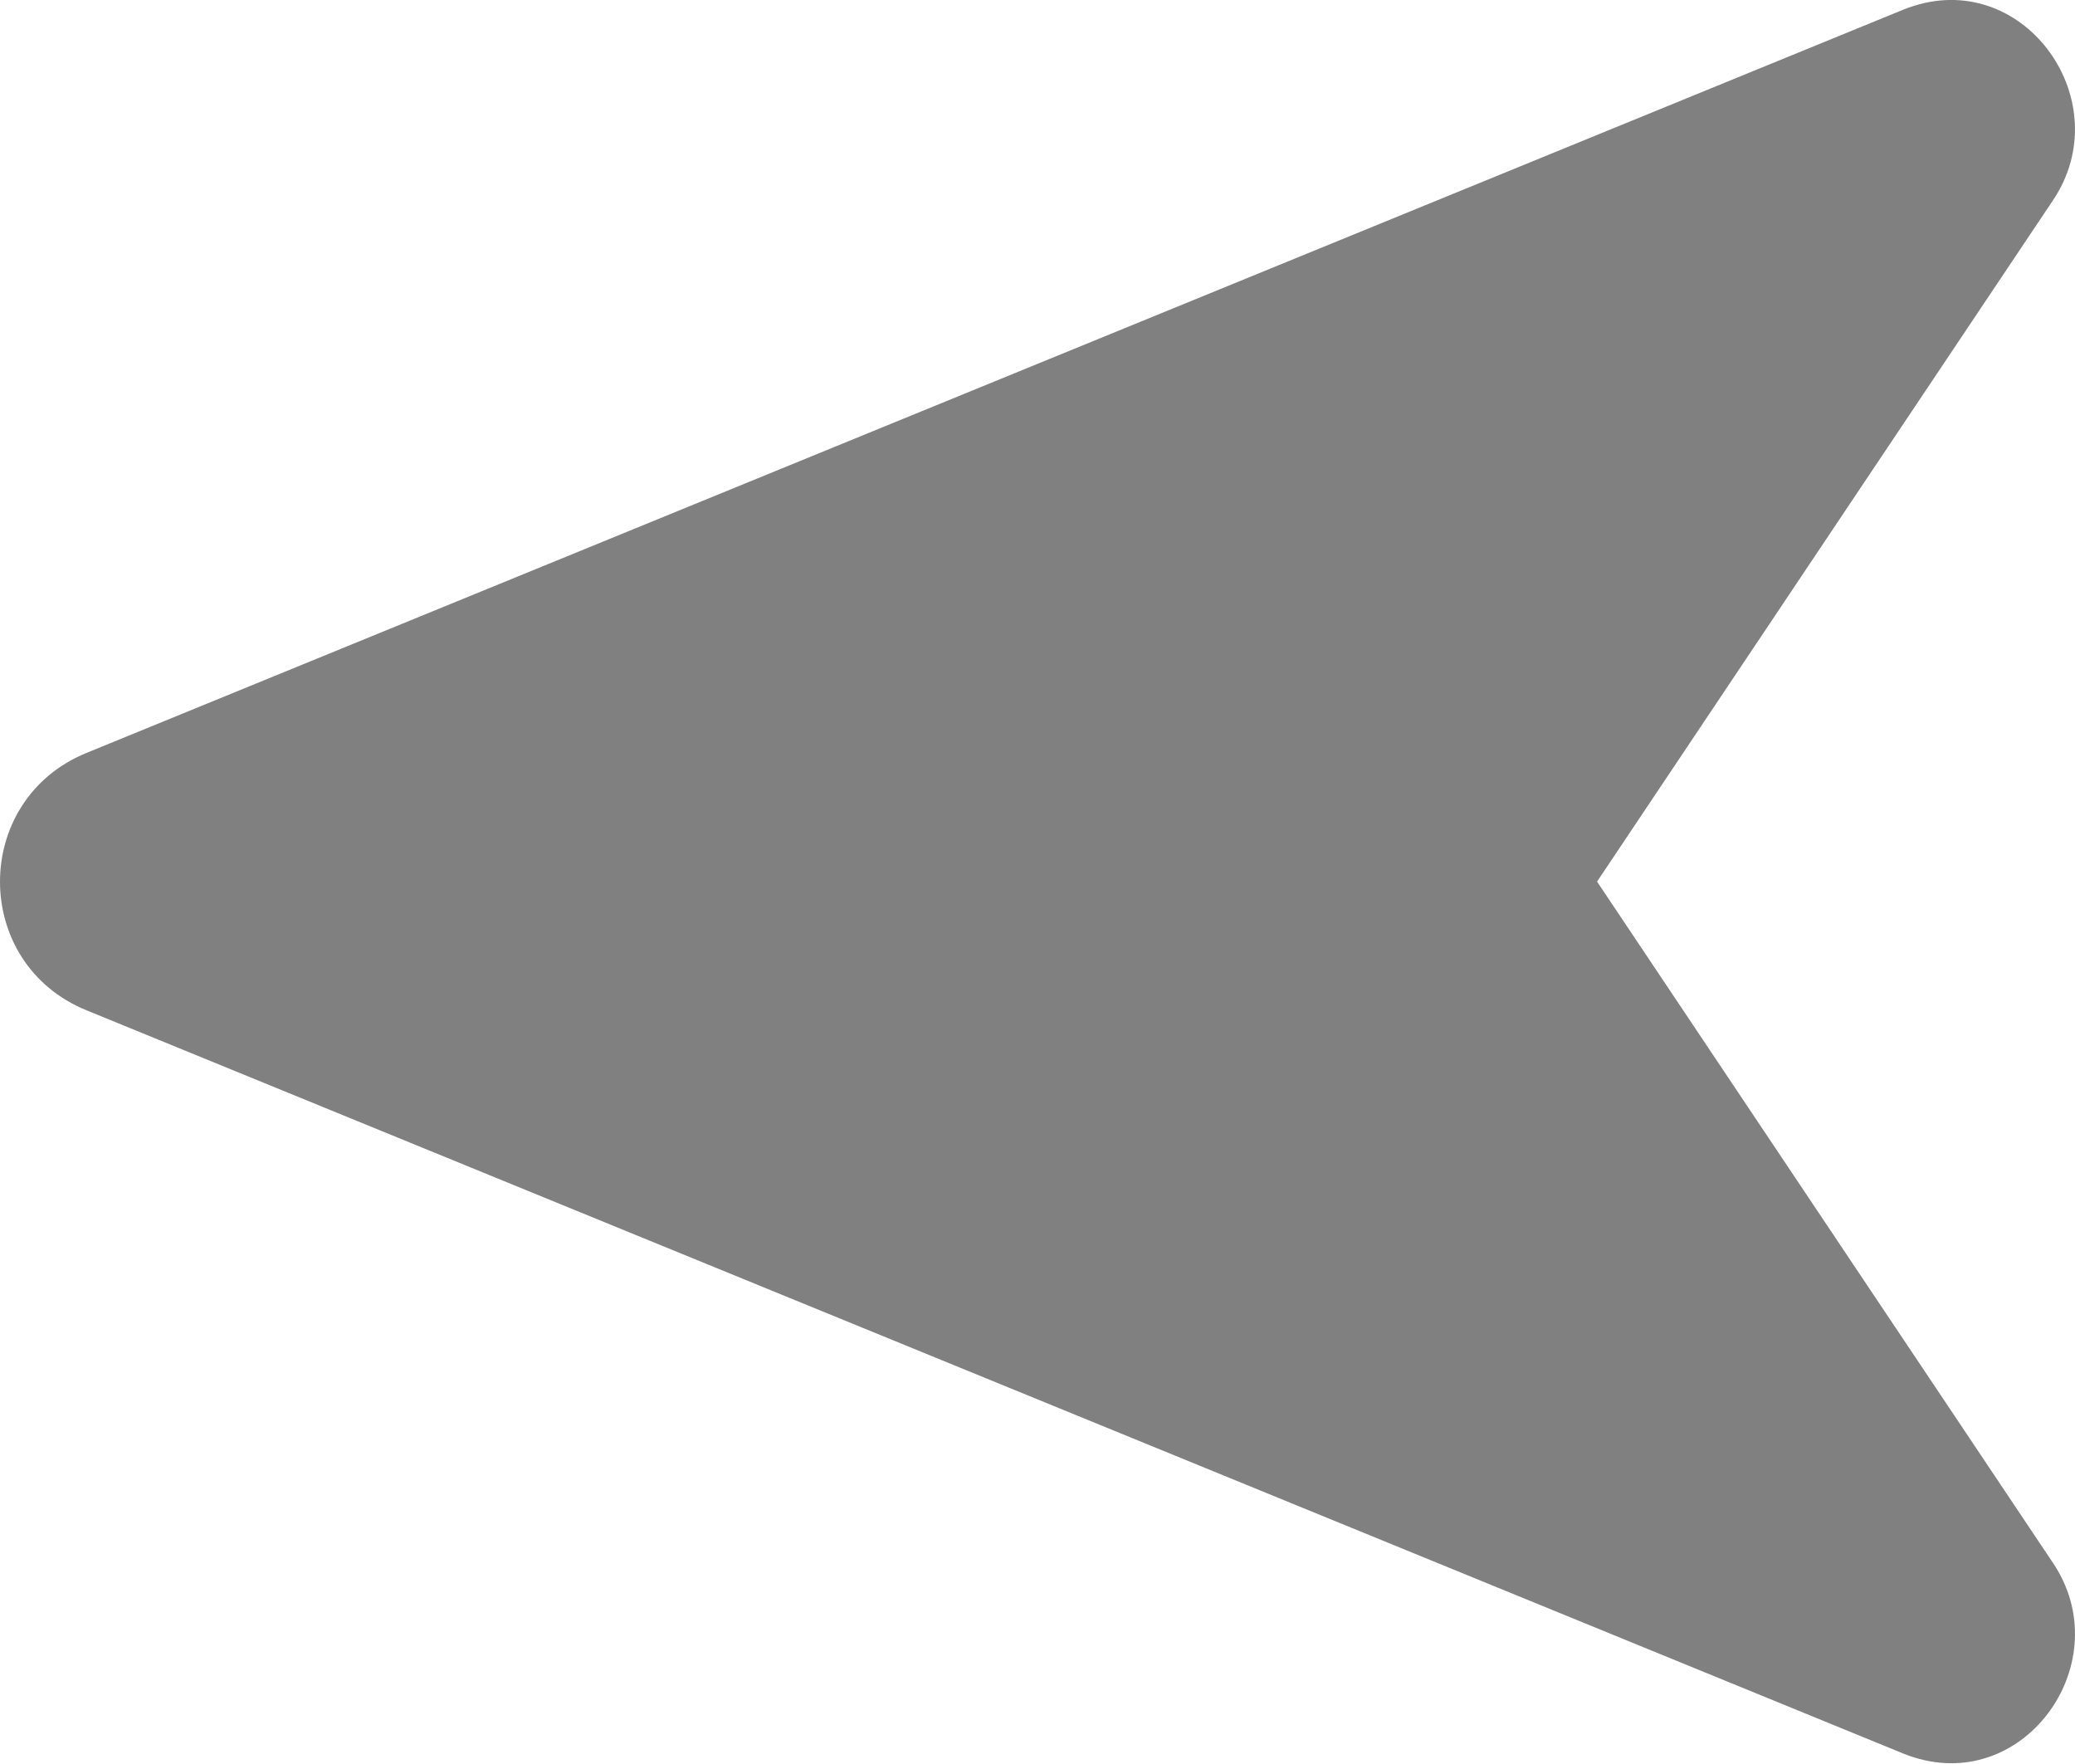
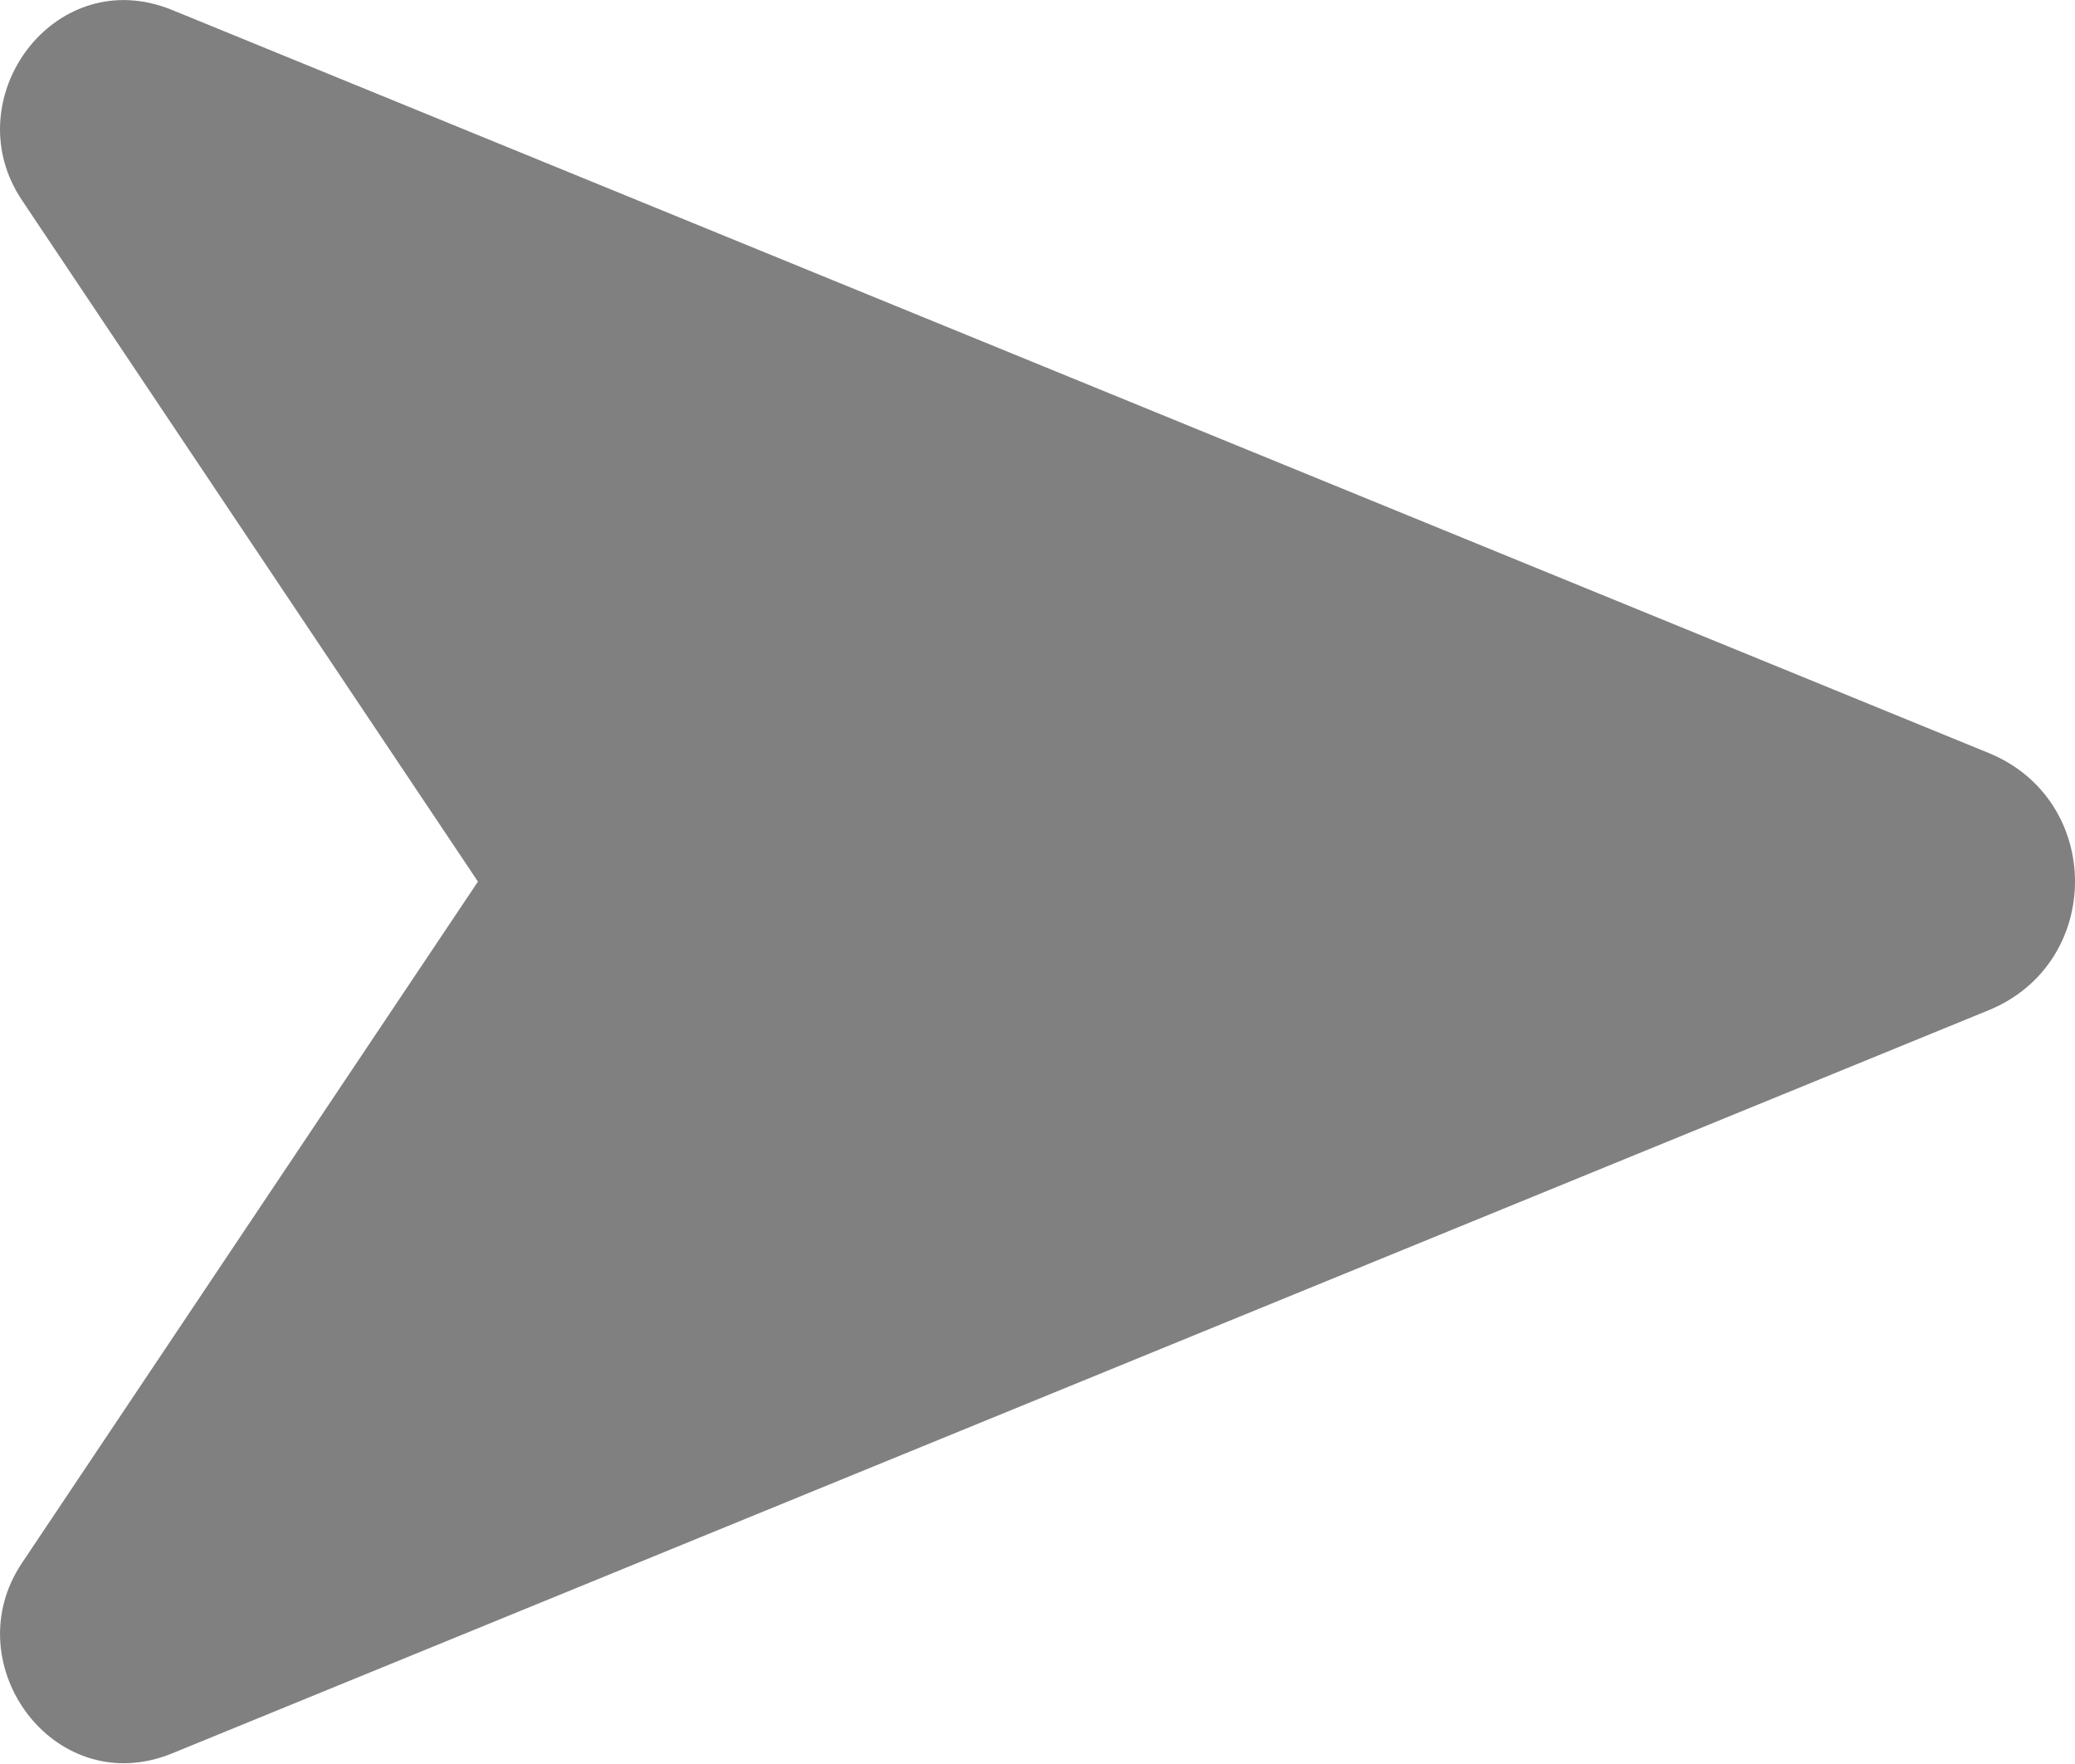
<svg xmlns="http://www.w3.org/2000/svg" id="Layer_2" data-name="Layer 2" viewBox="0 0 146.96 124.86">
  <defs>
    <style>
      .cls-1 {
        fill: gray;
      }
    </style>
  </defs>
  <g id="Layer_2-2" data-name="Layer 2">
-     <path class="cls-1" d="m6.12,71.54l128.64,52.62c.27.11.54.21.81.29,7.96,2.49,14.48-6.83,9.84-13.76l-32.3-48.26,32.3-48.26c4.64-6.93-1.89-16.25-9.84-13.76-.27.08-.54.18-.81.29L6.12,53.32c-8.16,3.34-8.16,14.89,0,18.22Z" />
+     <path class="cls-1" d="m140.84,53.32L12.2.71c-.27-.11-.54-.21-.81-.29C3.43-2.08-3.09,7.24,1.55,14.17l32.3,48.26L1.55,110.69c-4.64,6.93,1.89,16.25,9.84,13.76.27-.08.54-.18.81-.29l128.64-52.62c8.16-3.34,8.16-14.89,0-18.22Z" />
  </g>
</svg>
